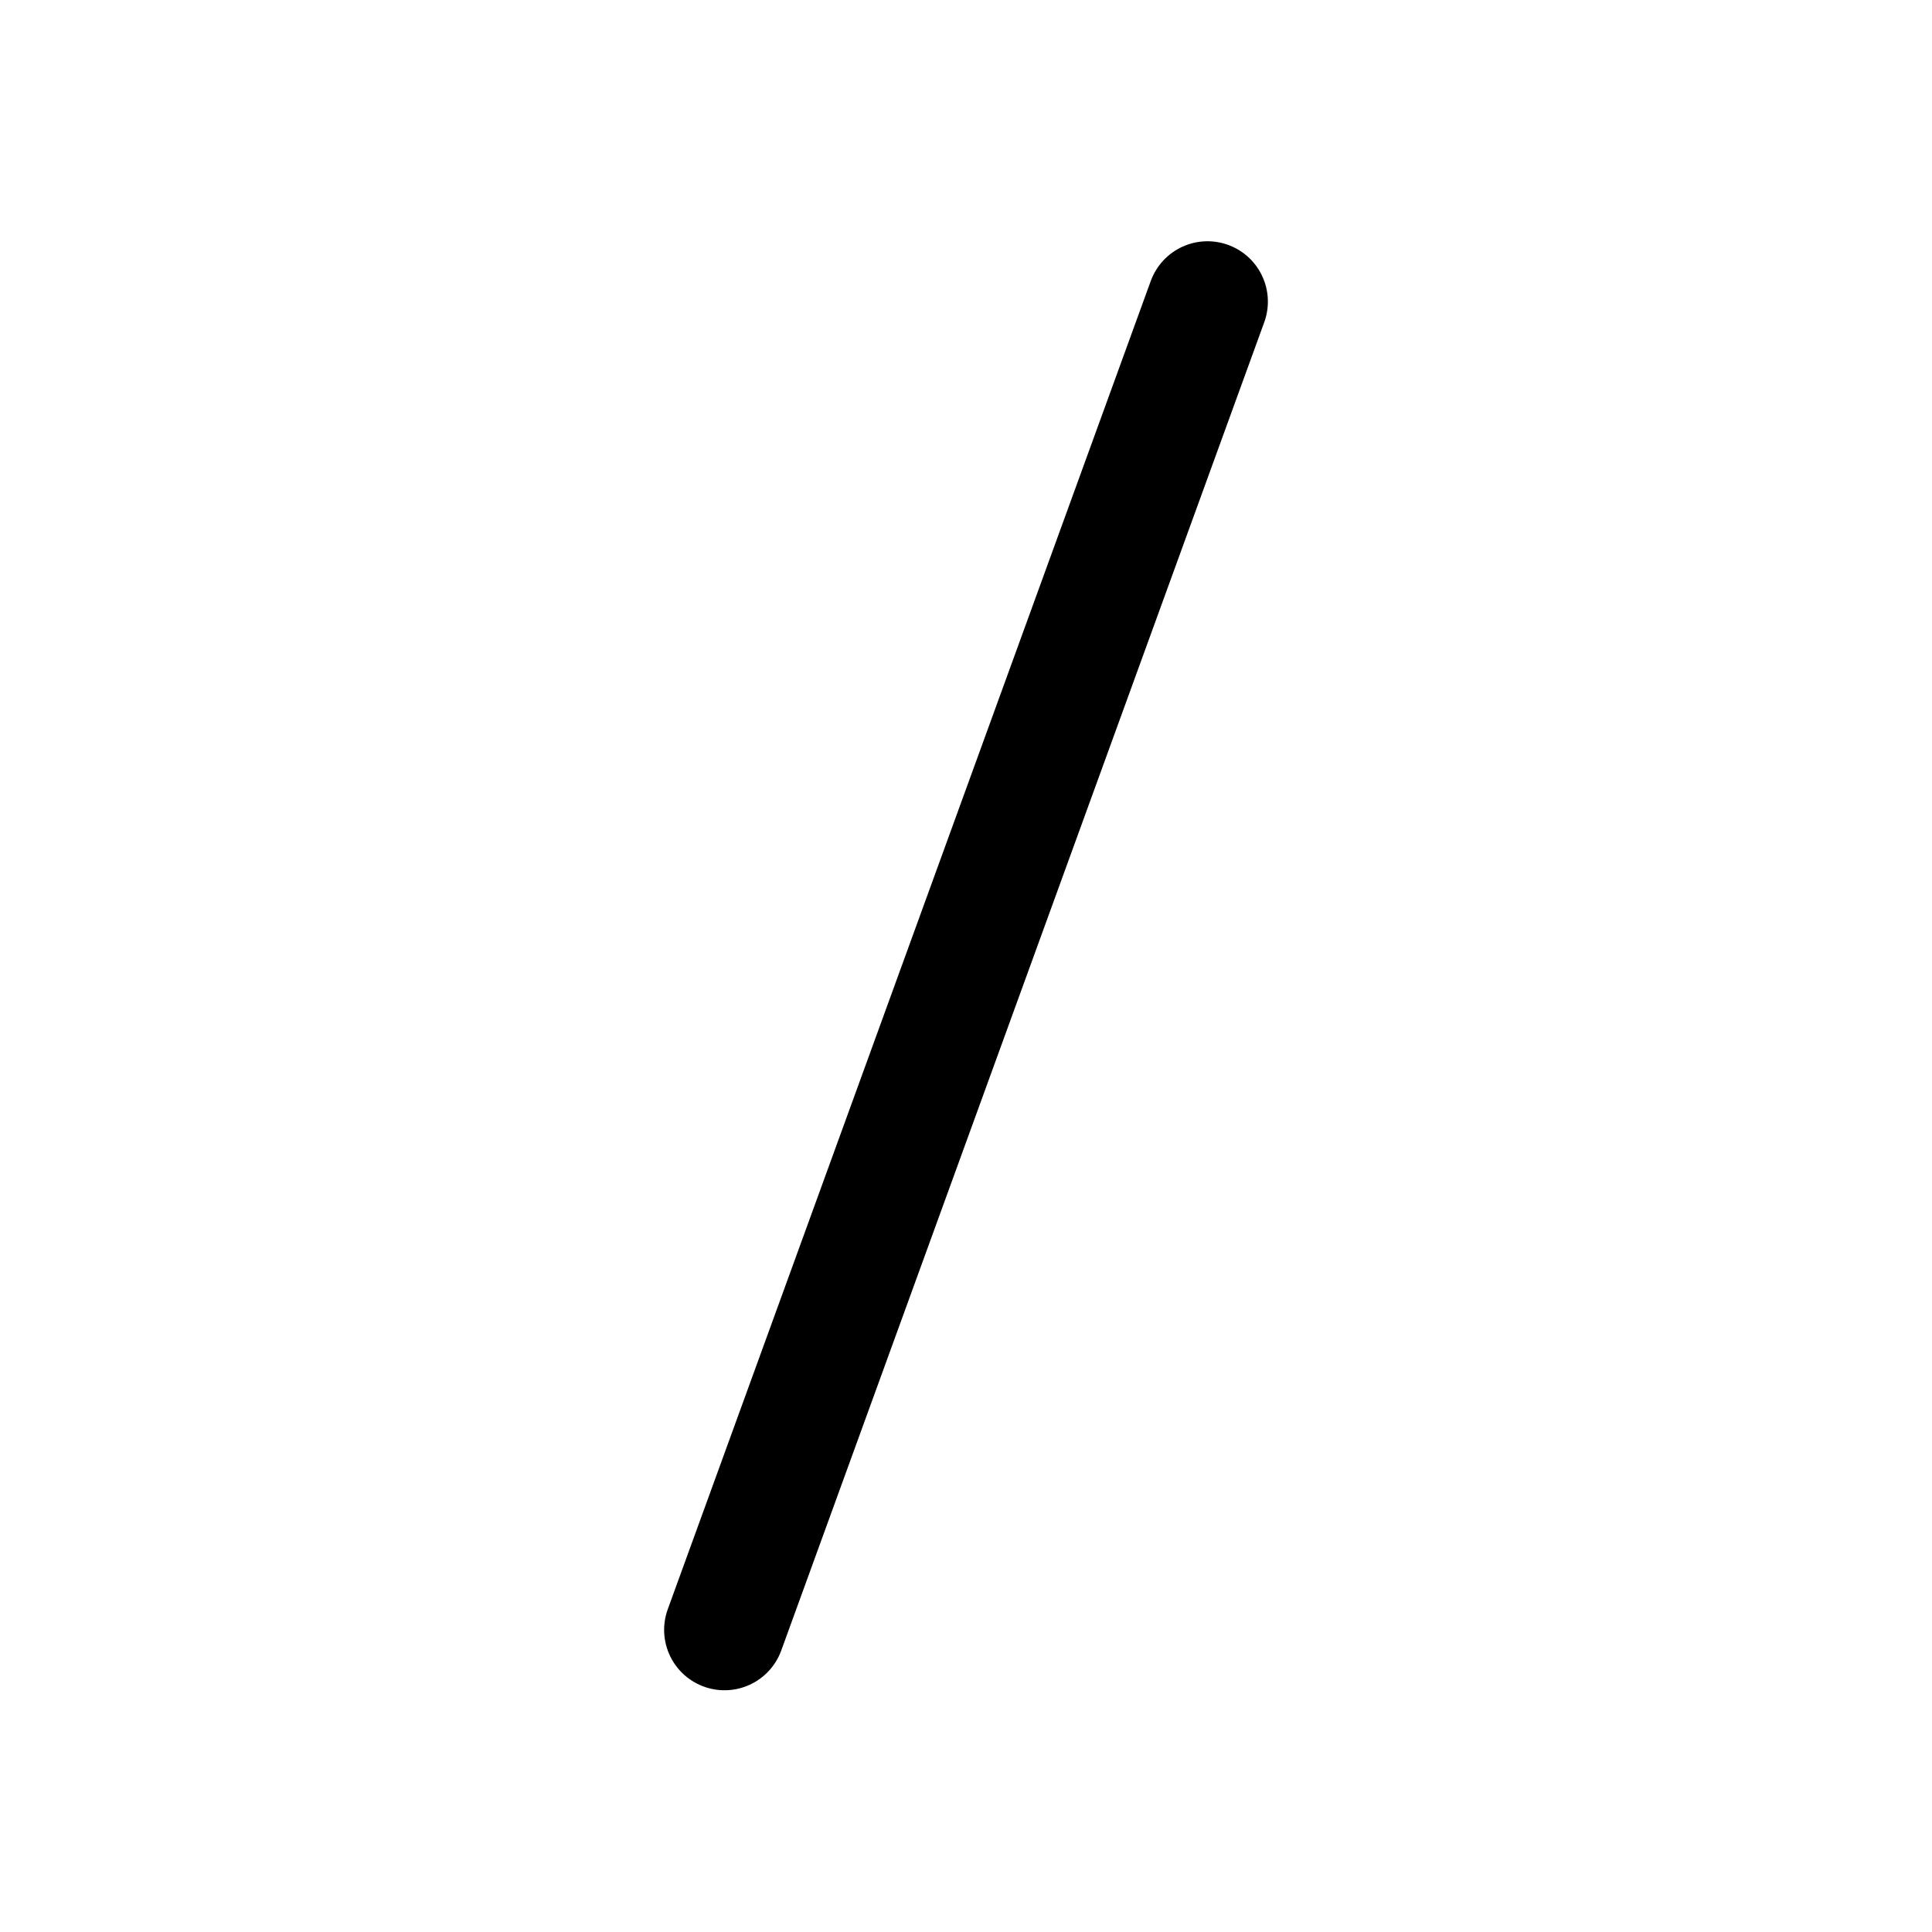
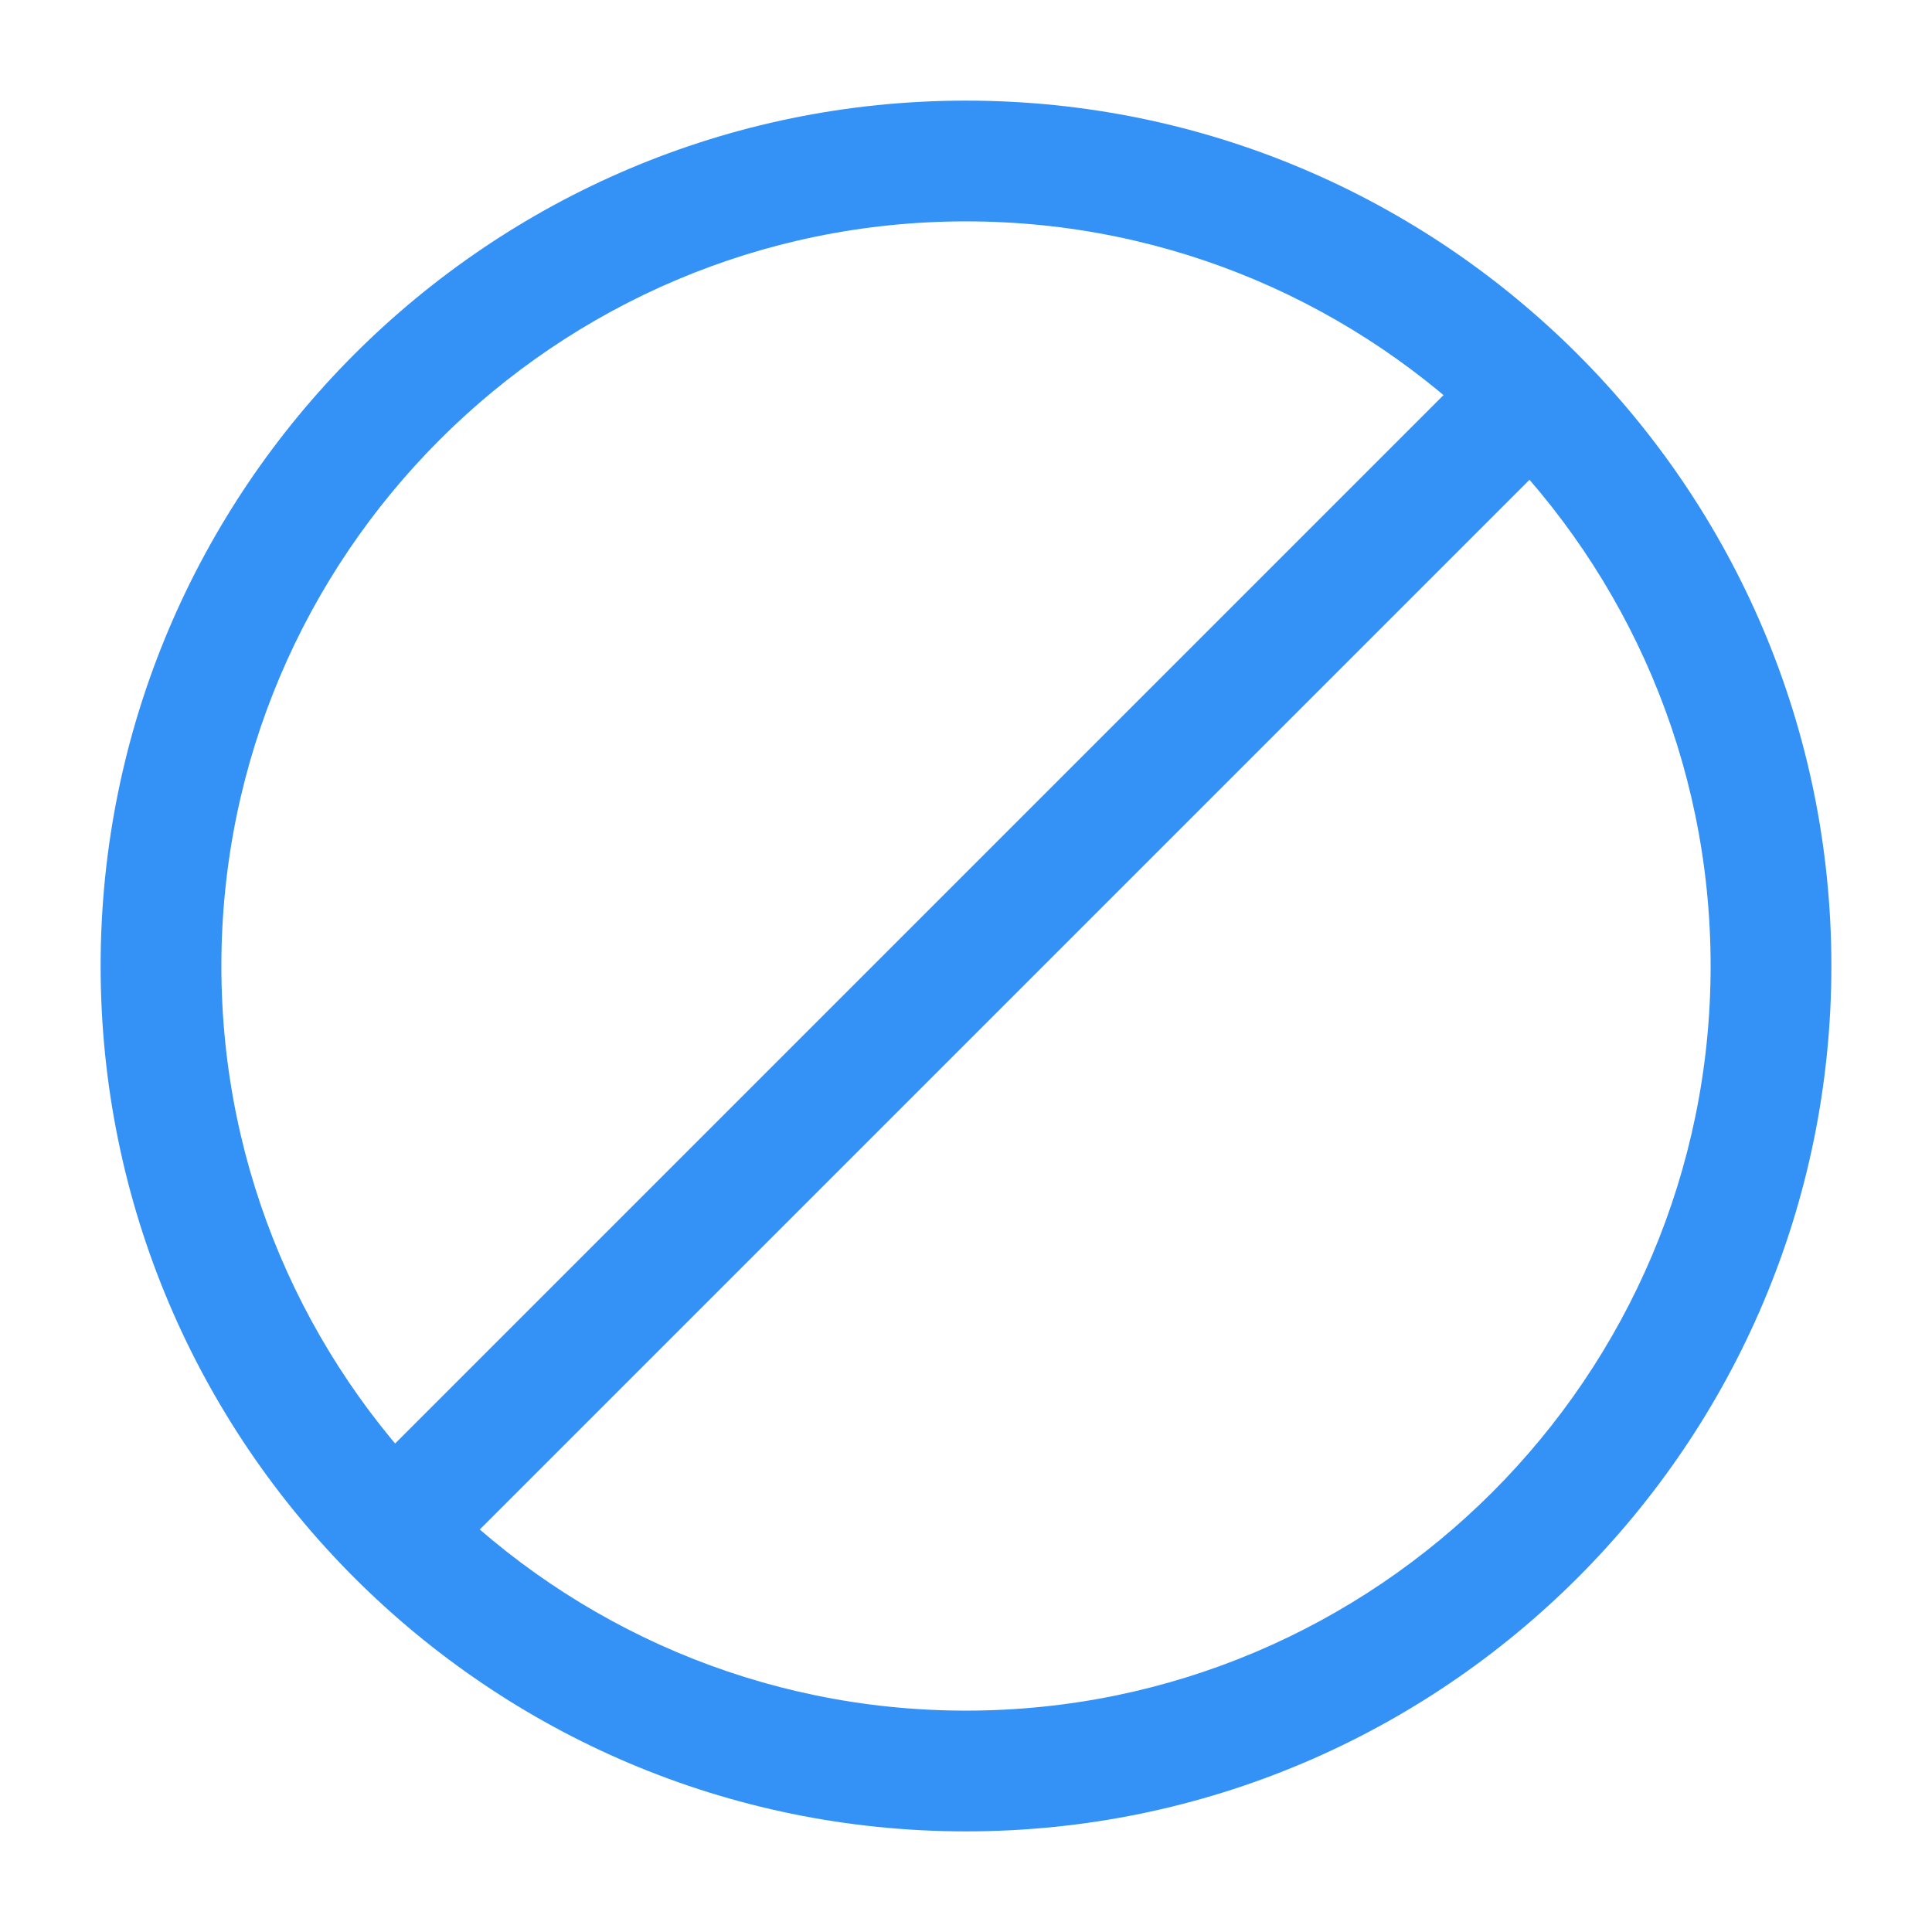
<svg xmlns="http://www.w3.org/2000/svg" width="24" height="24" viewBox="0 0 24 24" fill="none">
-   <path d="M9 20.247L15 3.747" stroke="black" stroke-width="1.5" stroke-linecap="round" stroke-linejoin="round" />
+   <path d="M12 22.75C6.07 22.75 1.25 17.93 1.25 12C1.25 6.07 6.07 1.25 12 1.25C17.93 1.25 22.75 6.07 22.75 12C22.75 17.93 17.93 22.75 12 22.75ZM12 2.75C6.9 2.75 2.75 6.9 2.75 12C2.75 17.1 6.9 21.25 12 21.25C17.1 21.25 21.25 17.1 21.25 12C21.25 6.9 17.1 2.75 12 2.75Z" fill="#3492F7" />
+   <path d="M4.9 19.75C4.71 19.75 4.52 19.68 4.37 19.53C4.08 19.24 4.08 18.76 4.37 18.47L18.37 4.47C18.66 4.18 19.14 4.18 19.43 4.47C19.72 4.76 19.72 5.24 19.43 5.53L5.43 19.53C5.28 19.68 5.09 19.75 4.9 19.75Z" fill="#3492F7" />
</svg>
